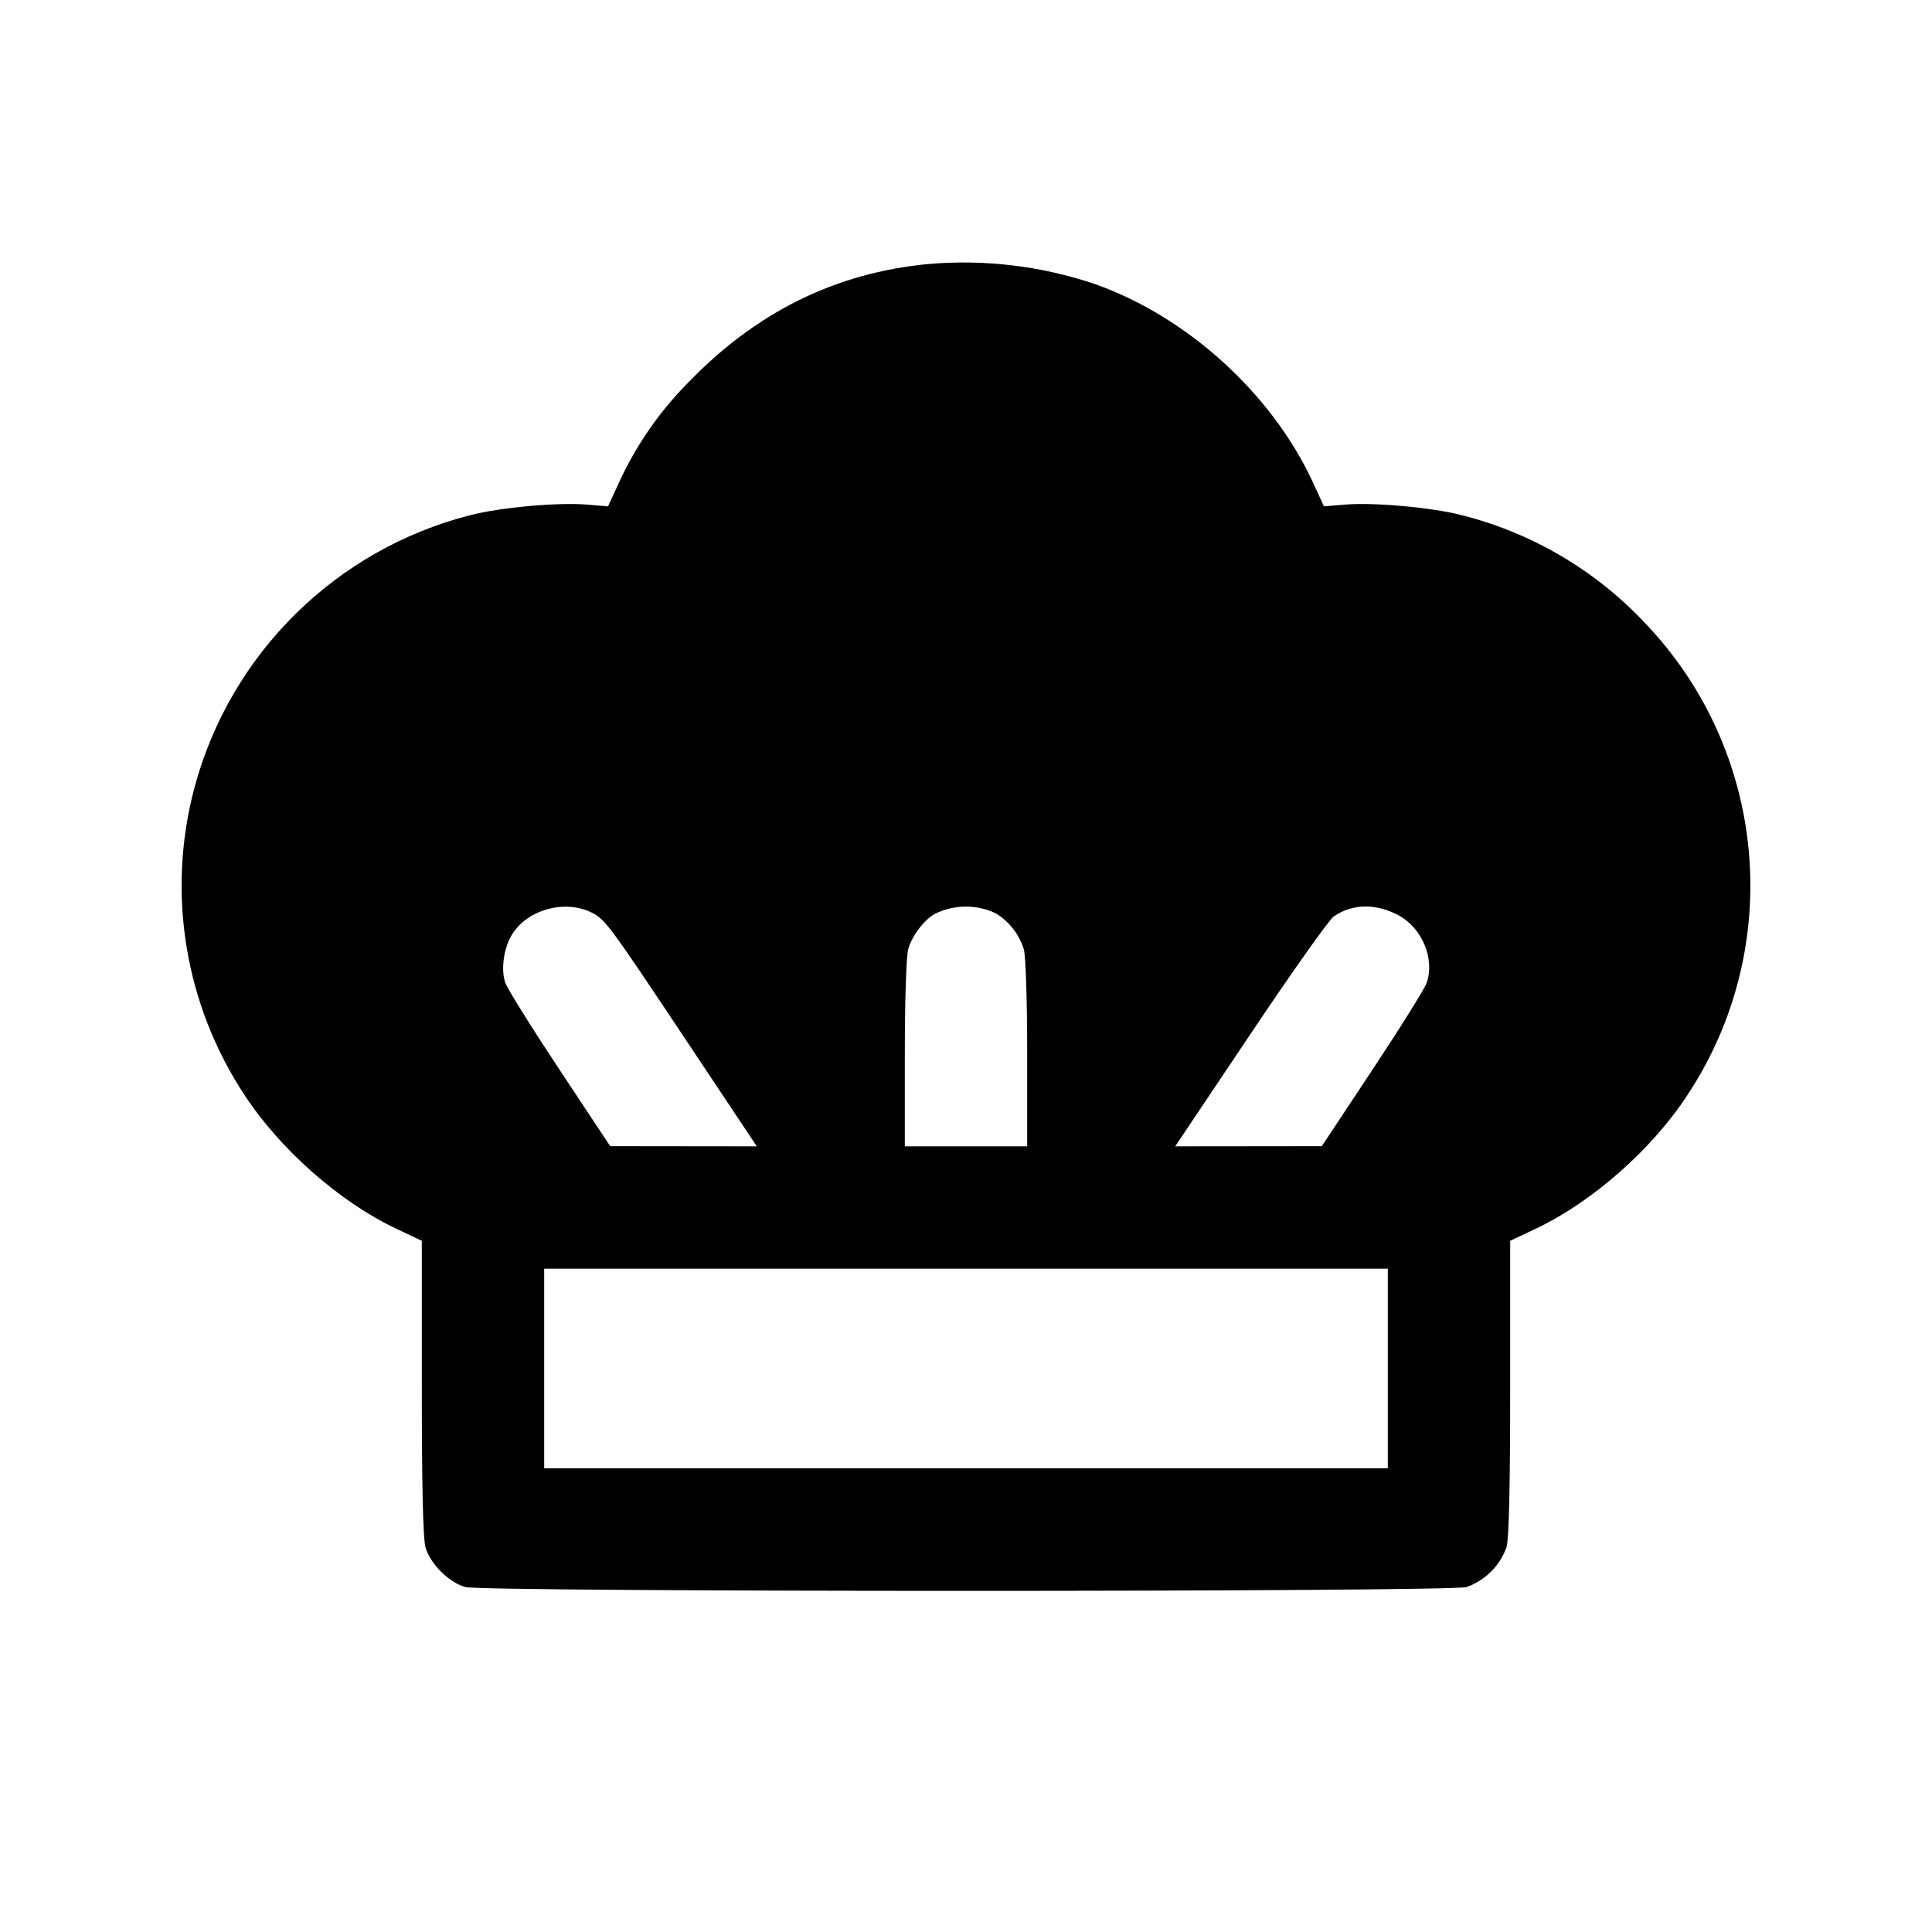
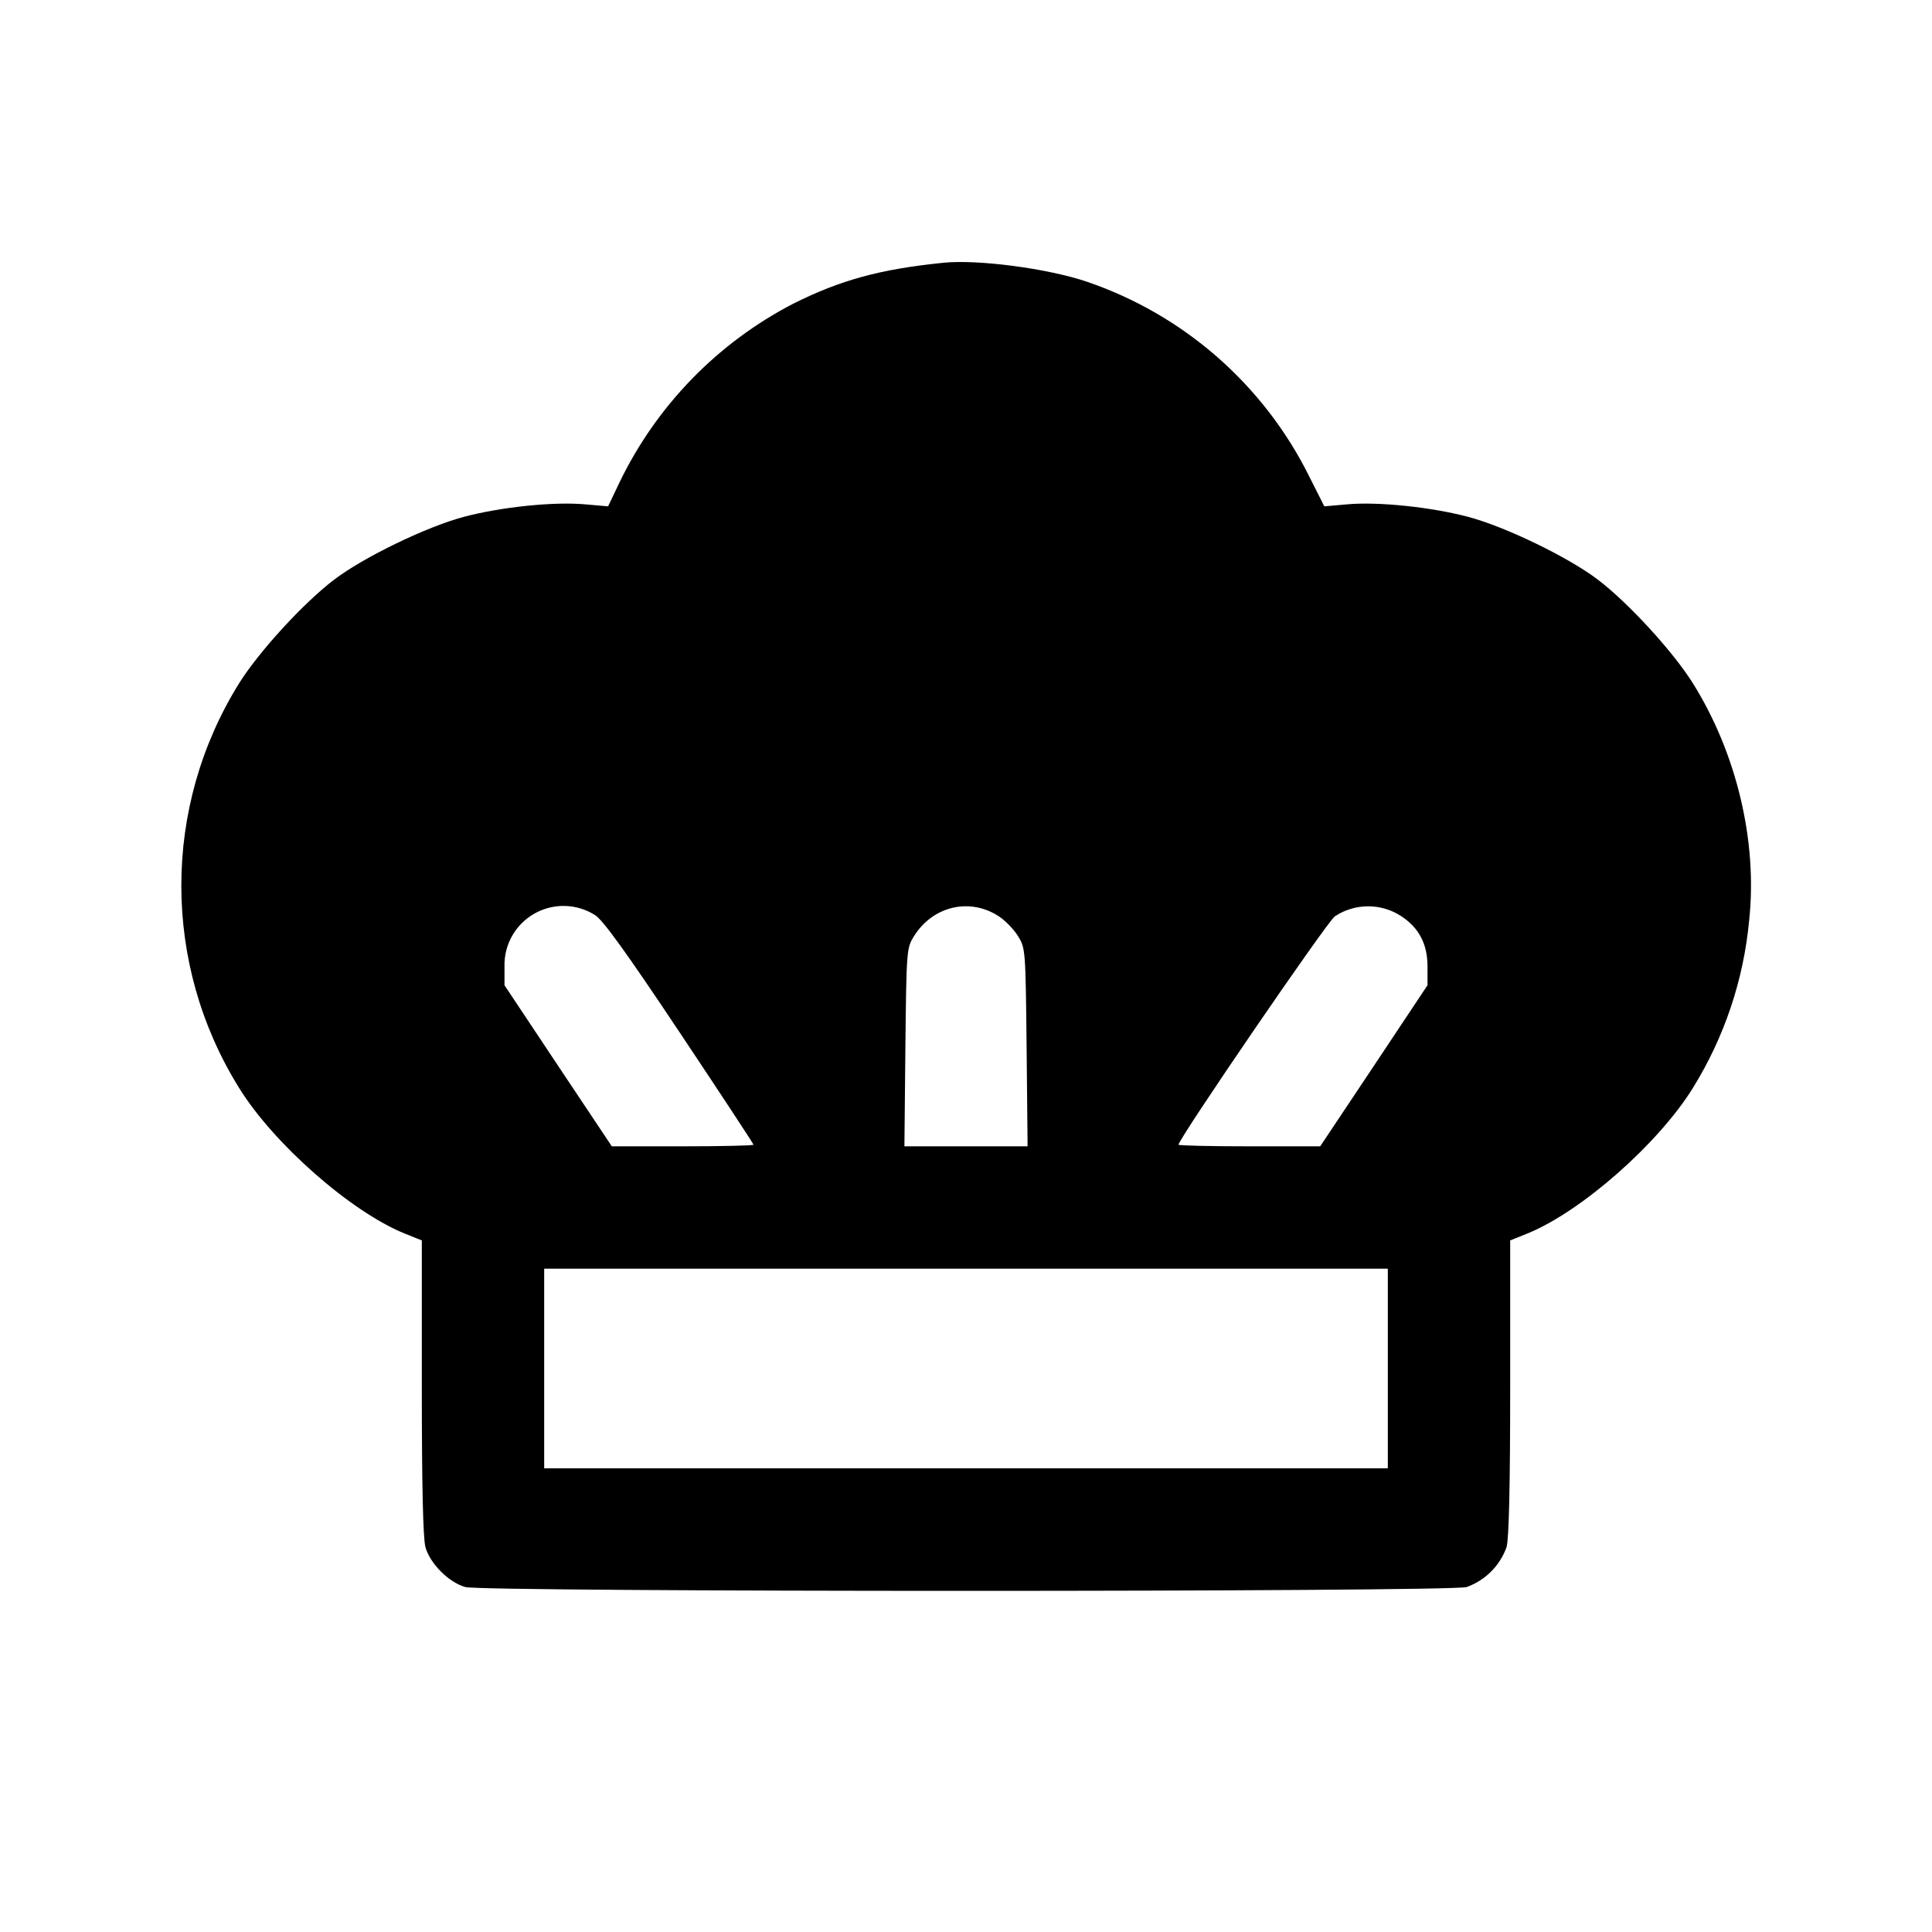
<svg xmlns="http://www.w3.org/2000/svg" viewBox="0 0 24 24">
-   <path d="M11.54 3.279c-1.164.109-2.157.601-3.011 1.494a4.3 4.3 0 0 0-.837 1.216l-.139.301-.267-.022c-.357-.029-1.068.035-1.442.131a4.77 4.77 0 0 0-3.427 3.38 4.72 4.72 0 0 0 .619 3.821c.44.675 1.18 1.328 1.879 1.66l.325.154v1.823c0 1.207.015 1.877.045 1.982.056.204.292.44.496.496.225.063 12.213.063 12.438 0a.82.82 0 0 0 .496-.496c.03-.105.045-.775.045-1.982v-1.823l.325-.154c.699-.332 1.439-.985 1.879-1.66a4.72 4.72 0 0 0-.539-5.871 4.7 4.7 0 0 0-2.269-1.33c-.374-.096-1.085-.16-1.442-.131l-.267.022-.139-.301c-.509-1.102-1.567-2.061-2.717-2.464a5.1 5.1 0 0 0-2.051-.246m-4.18 8.062c.159.082.222.168 1.155 1.569l.886 1.33-.911-.001-.91-.001-.629-.949c-.346-.522-.649-1.008-.674-1.08-.057-.163-.02-.43.082-.598.192-.315.665-.443 1.001-.27m5.005.002a.8.8 0 0 1 .353.448c.024.087.042.631.042 1.299v1.15h-1.52v-1.15c0-.668.018-1.212.042-1.299.045-.164.2-.368.332-.439a.87.87 0 0 1 .751-.009m5.013.03c.29.159.447.54.345.836-.025.072-.328.558-.674 1.08l-.629.949-.911.001-.91.001.93-1.388c.512-.764.978-1.423 1.036-1.464.227-.164.531-.169.813-.015M17.24 17v1.24H6.76v-2.48h10.48z" />
+   <path d="M11.72 3.264c-.787.08-1.278.214-1.867.509a4.9 4.9 0 0 0-2.158 2.221l-.141.296-.287-.025c-.388-.035-1.045.033-1.507.156s-1.241.5-1.607.778c-.382.29-.938.897-1.184 1.291a4.76 4.76 0 0 0 0 5.023c.428.693 1.388 1.538 2.055 1.809l.216.087v1.826c0 1.208.015 1.879.045 1.984.056.204.292.44.496.496.225.063 12.213.063 12.438 0a.82.82 0 0 0 .496-.496c.03-.105.045-.776.045-1.984v-1.826l.216-.087c.667-.271 1.627-1.116 2.055-1.809a4.8 4.8 0 0 0 .698-2.083c.104-.978-.155-2.07-.698-2.94-.246-.394-.802-1.001-1.184-1.291-.366-.278-1.145-.655-1.607-.778-.461-.122-1.119-.191-1.505-.156l-.284.025-.189-.375a4.82 4.82 0 0 0-2.768-2.418c-.486-.163-1.345-.276-1.774-.233m-4.329 8.103c.098.06.392.468 1.052 1.458.504.756.917 1.383.917 1.395 0 .011-.396.02-.88.02H7.6l-.667-1-.666-1.001v-.234a.733.733 0 0 1 1.124-.638m5.014.014c.08.051.188.162.24.246.094.151.095.169.108 1.383l.012 1.23h-1.53l.012-1.23c.013-1.206.015-1.233.106-1.379.233-.375.691-.484 1.052-.25m5-.001c.222.145.328.347.328.625v.234l-.666 1.001-.667 1h-.88c-.484 0-.88-.009-.88-.02 0-.073 1.851-2.778 1.942-2.837a.75.75 0 0 1 .823-.003M17.24 17v1.24H6.76v-2.48h10.48z" />
</svg>
